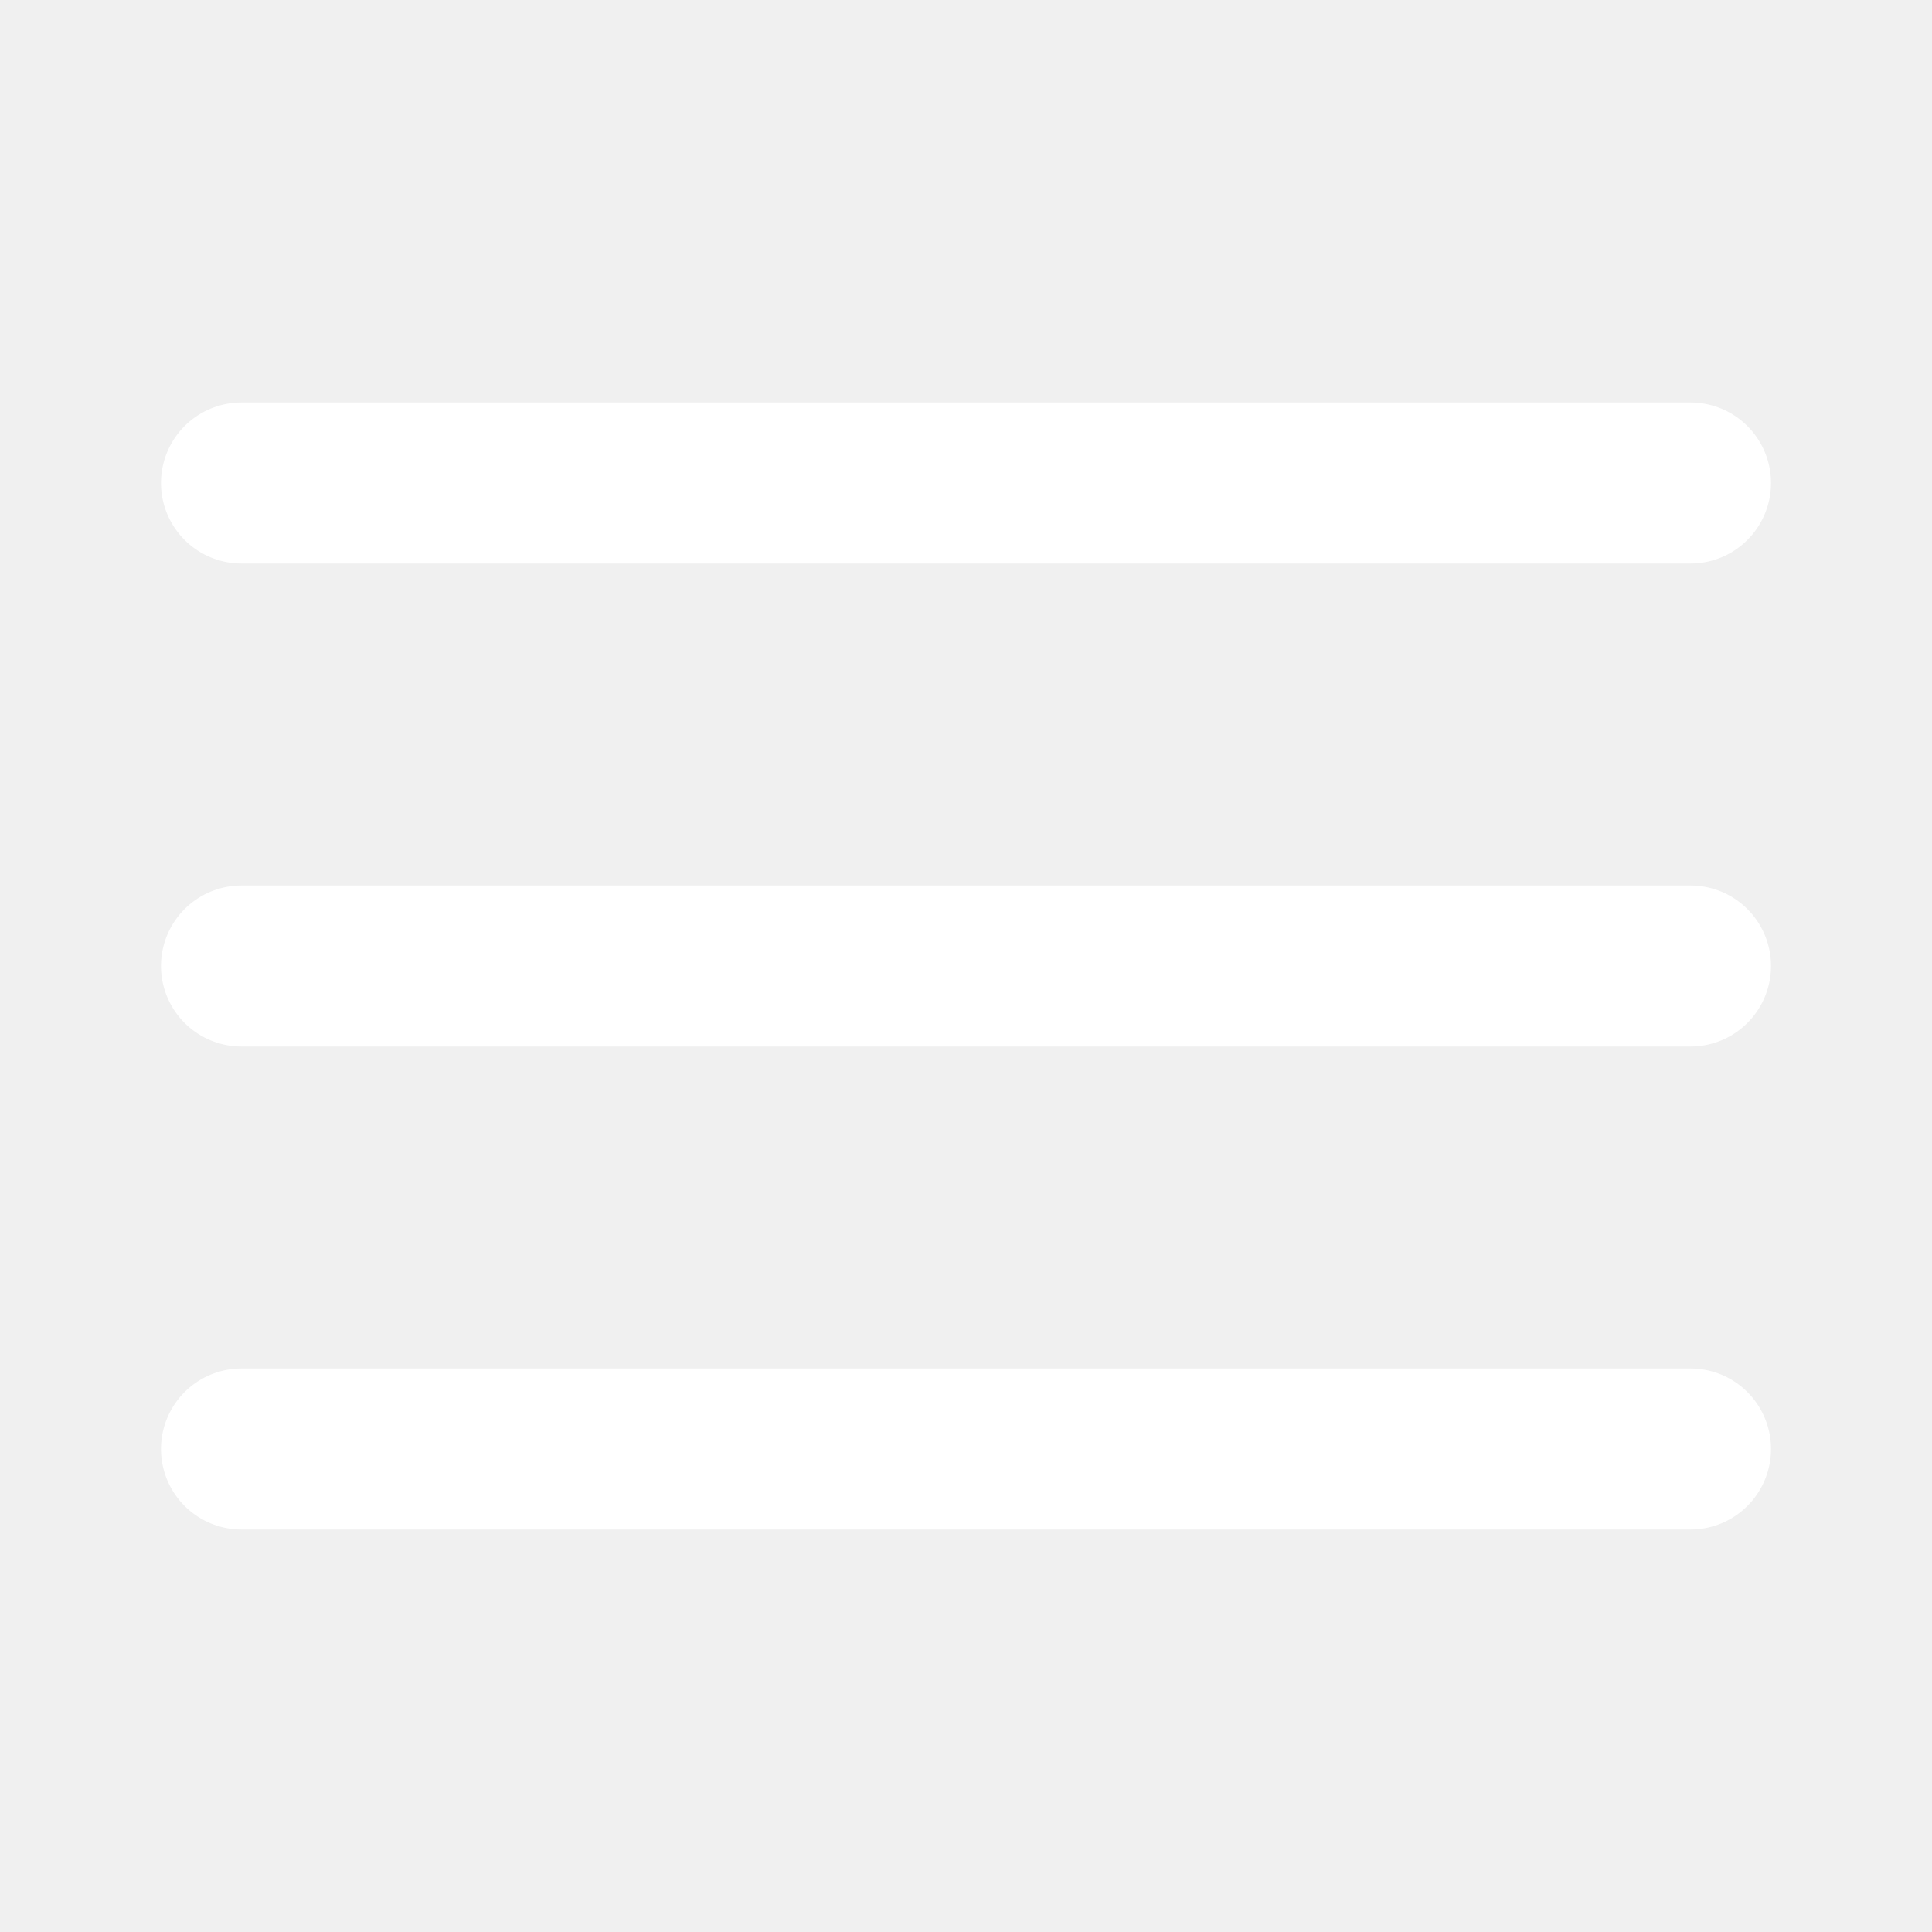
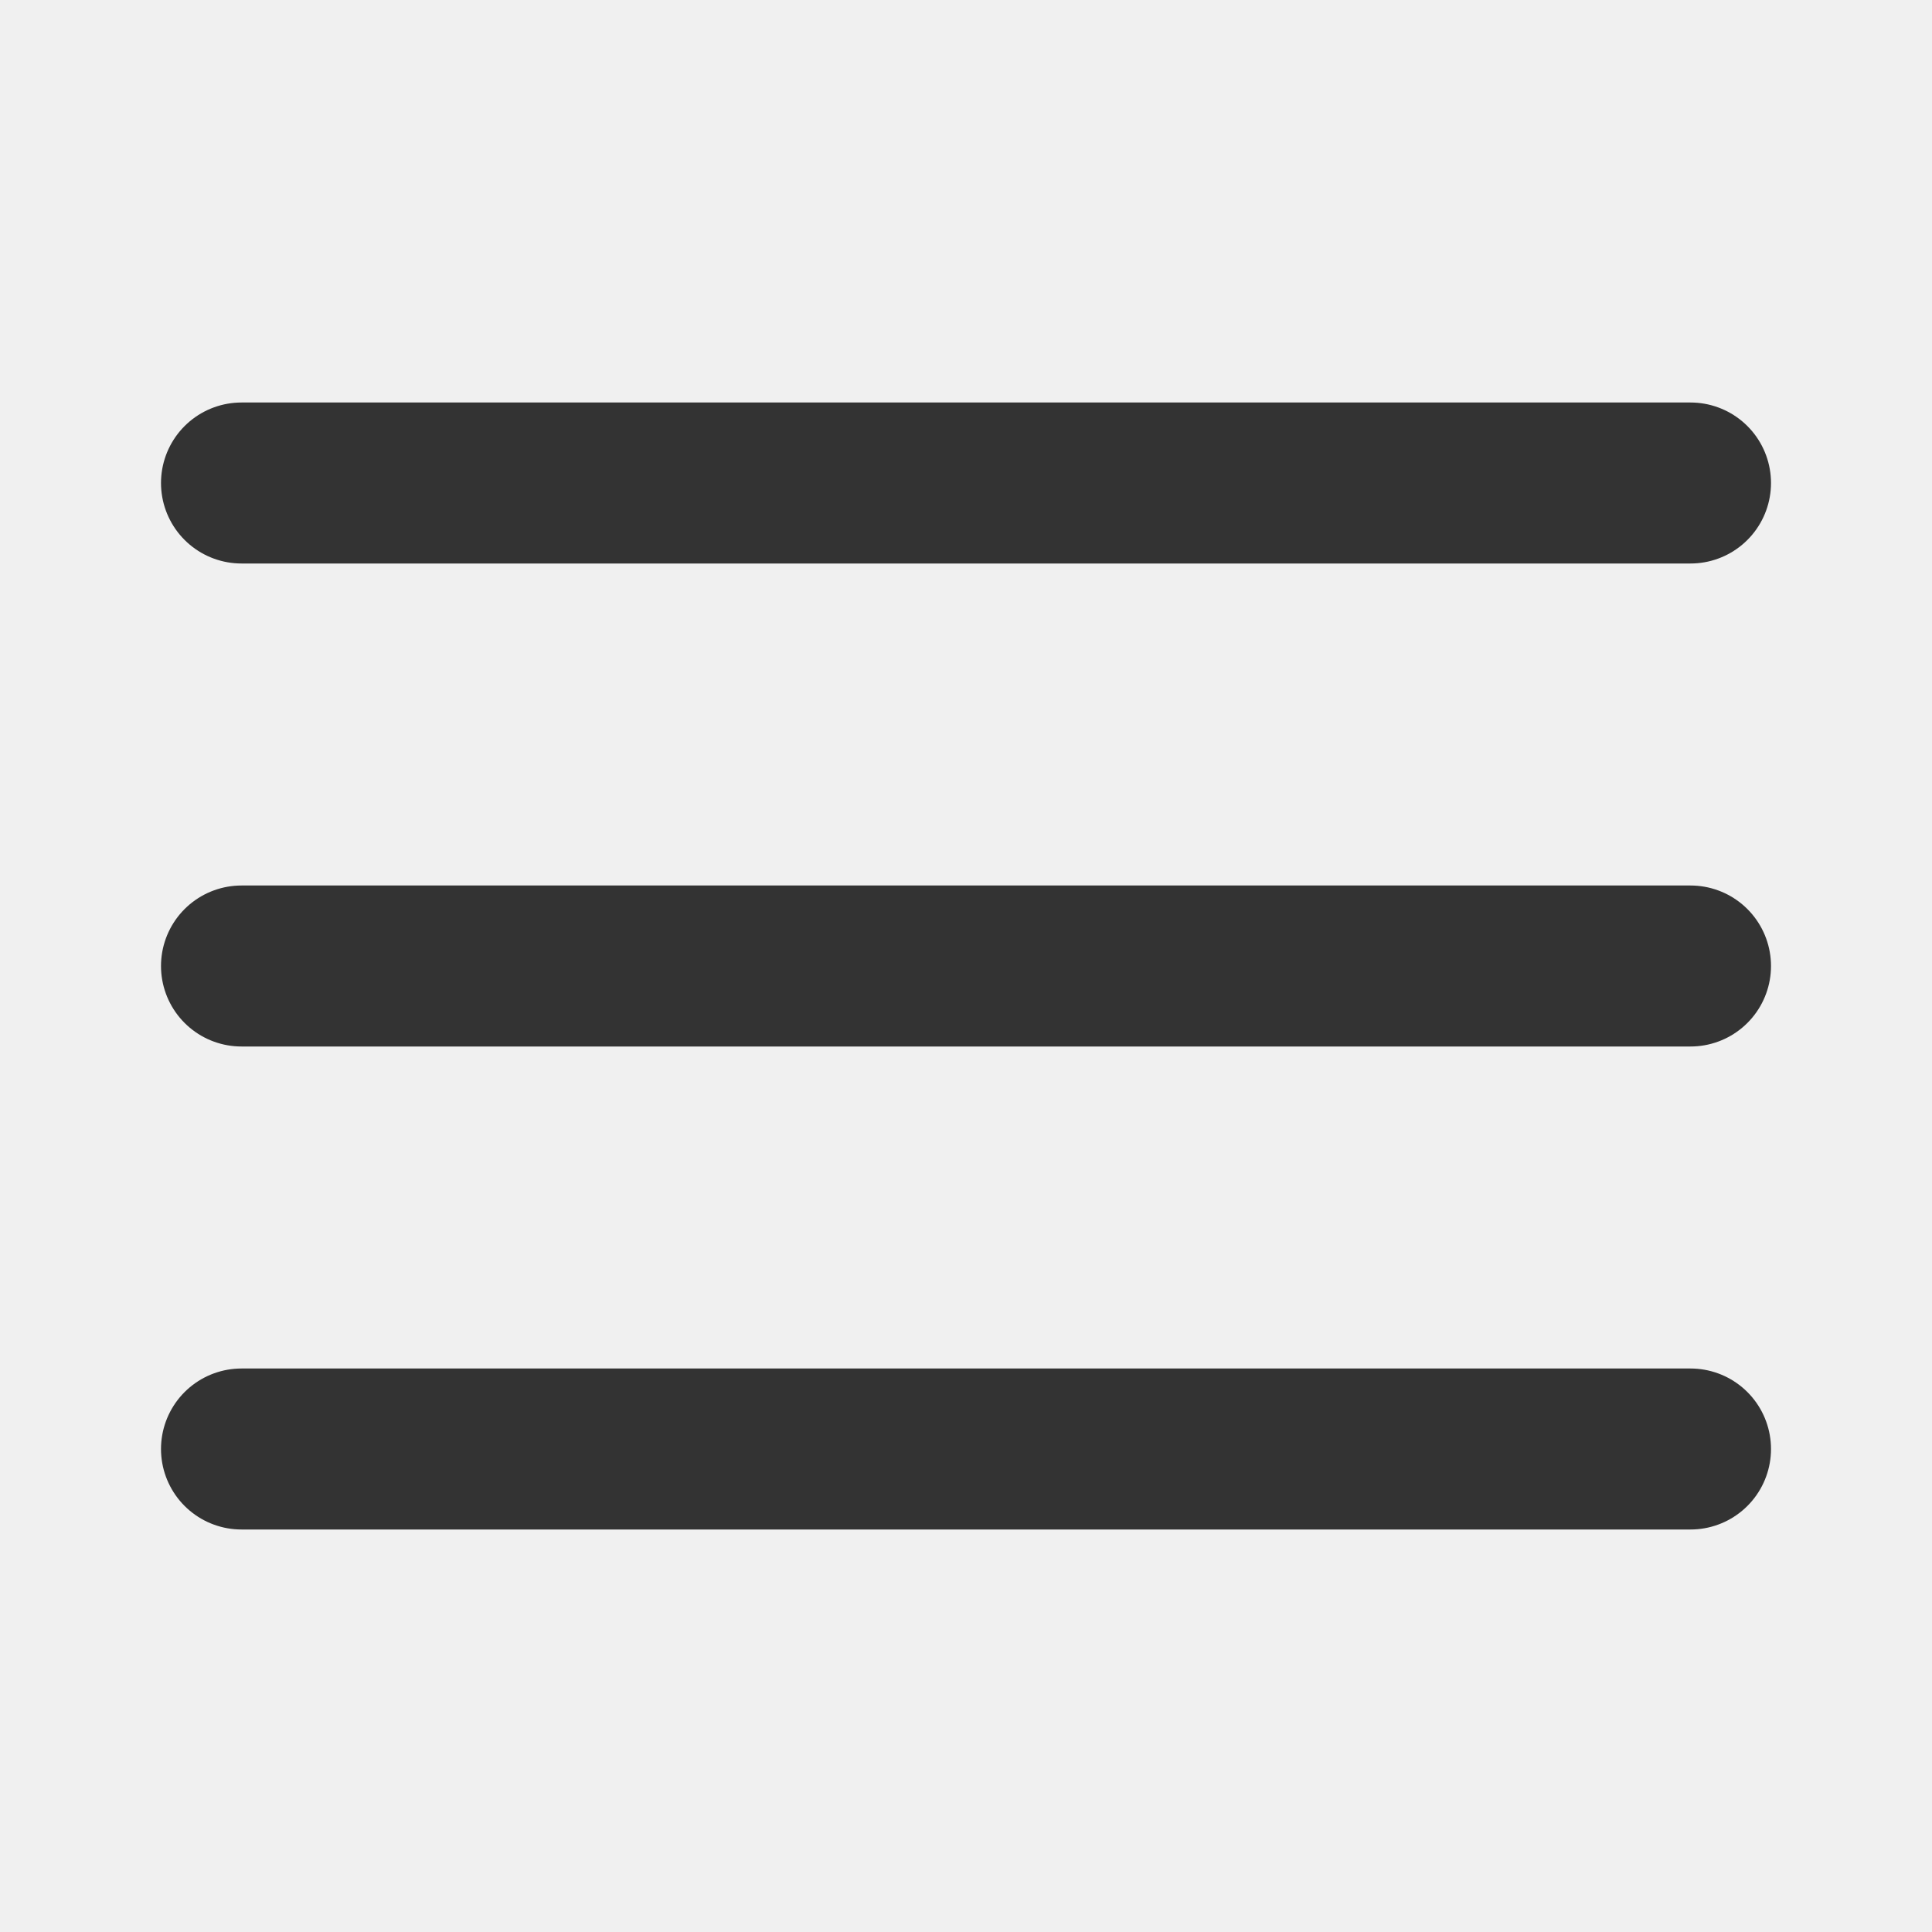
<svg xmlns="http://www.w3.org/2000/svg" width="24" height="24" viewBox="0 0 24 24" fill="none">
-   <path d="M3 12H21" stroke="white" stroke-width="2" stroke-linecap="round" stroke-linejoin="round" />
-   <path d="M3 6H21" stroke="white" stroke-width="2" stroke-linecap="round" stroke-linejoin="round" />
-   <path d="M3 18H21" stroke="white" stroke-width="2" stroke-linecap="round" stroke-linejoin="round" />
+   <path d="M3 12H21" stroke="#333" stroke-width="2" stroke-linecap="round" stroke-linejoin="round" />
+   <path d="M3 6H21" stroke="#333" stroke-width="2" stroke-linecap="round" stroke-linejoin="round" />
+   <path d="M3 18H21" stroke="#333" stroke-width="2" stroke-linecap="round" stroke-linejoin="round" />
</svg>
